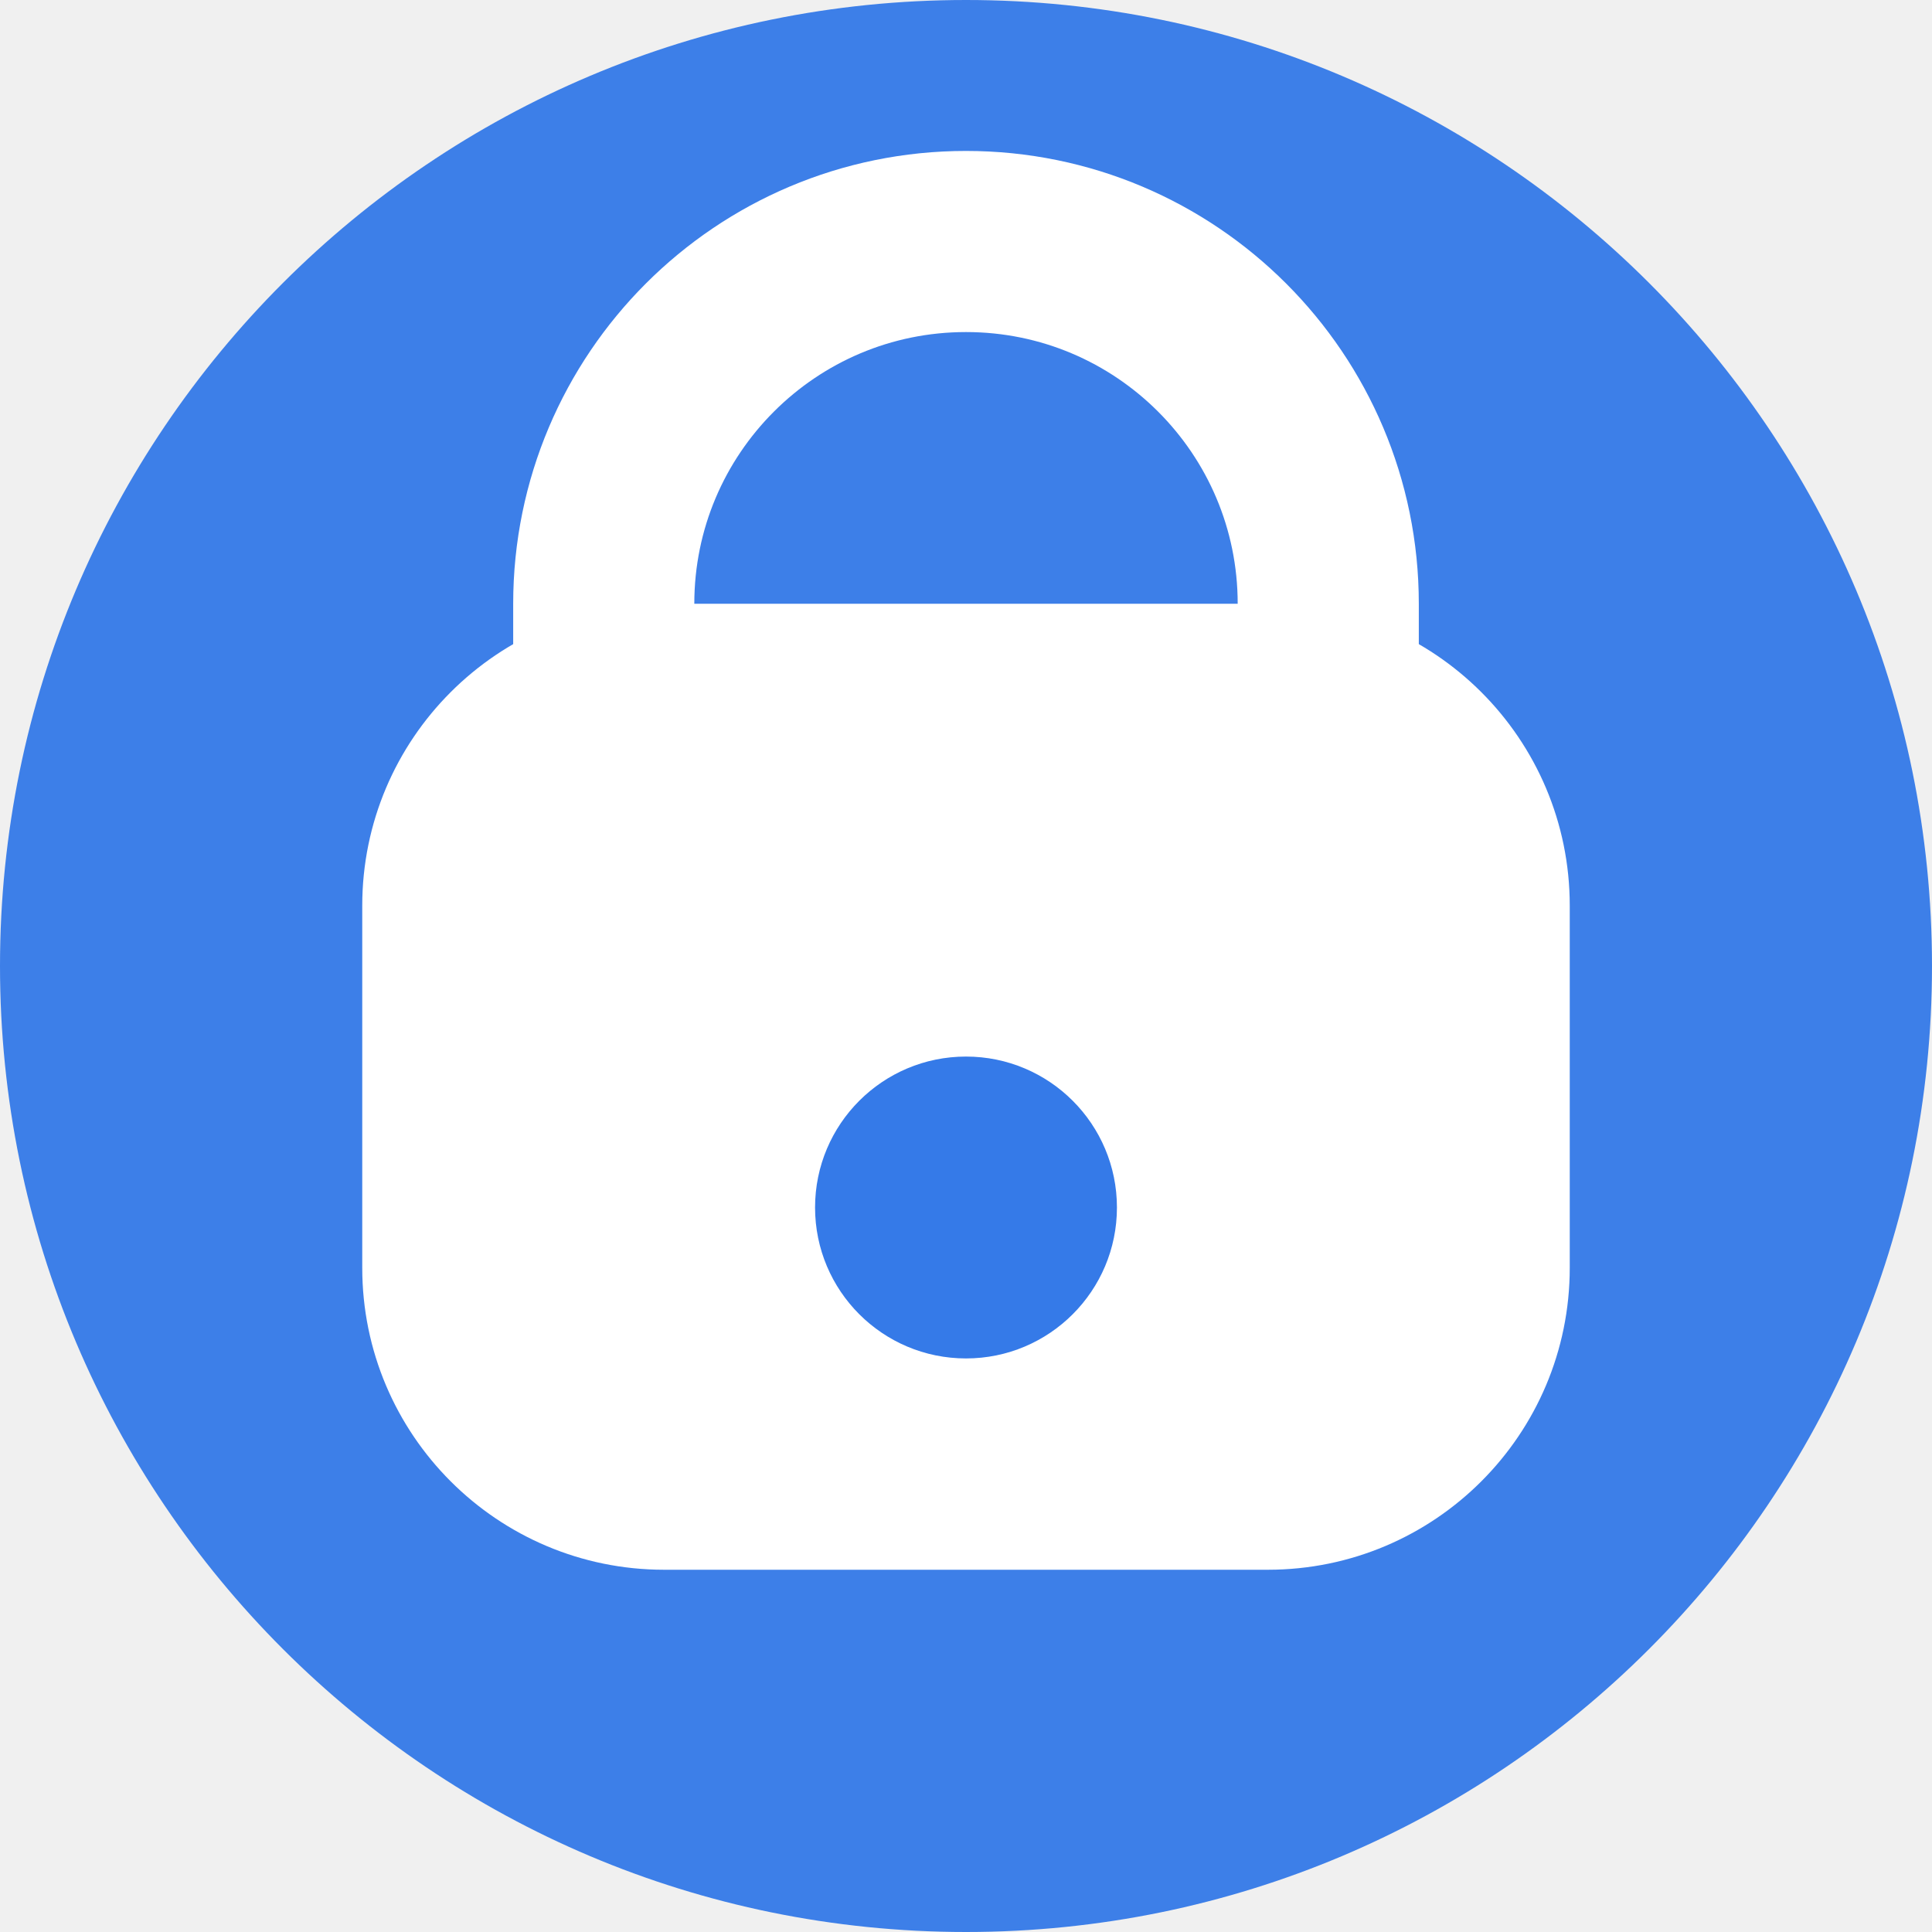
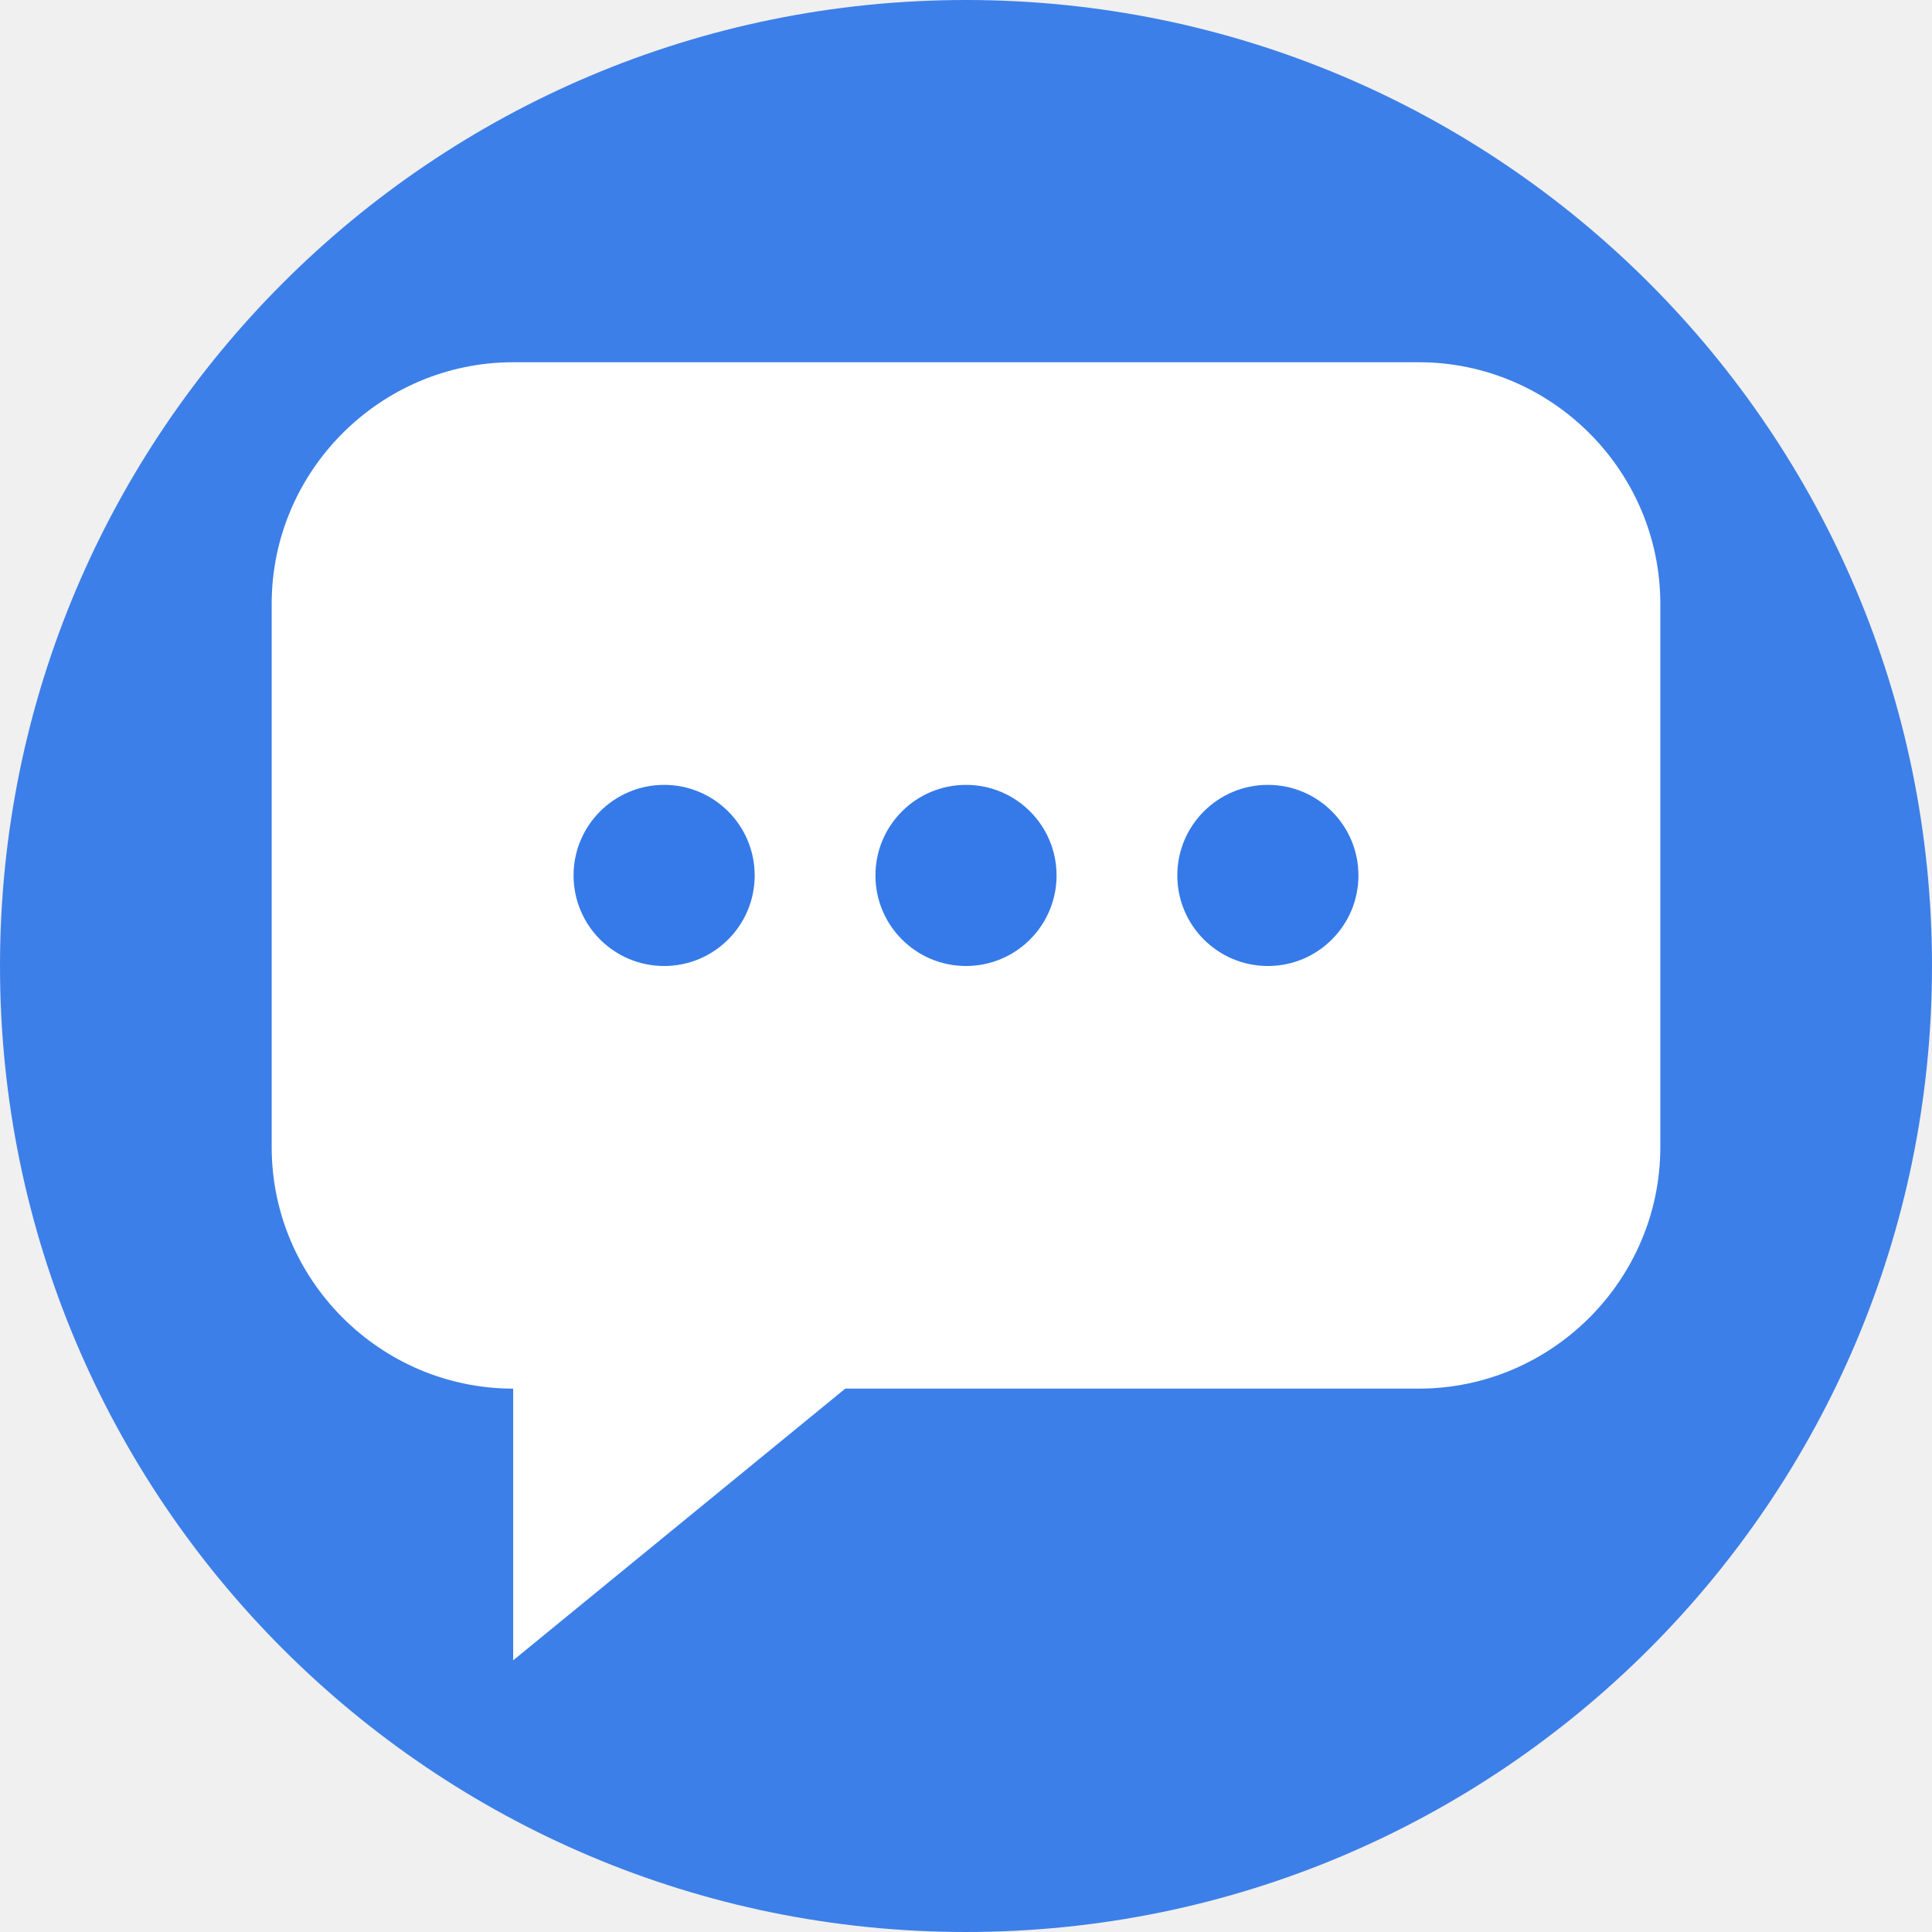
<svg xmlns="http://www.w3.org/2000/svg" viewBox="0 0 64 64" fill="none">
  <circle cx="32" cy="32" r="32" fill="#357ae8" fill-opacity="0.95" />
-   <rect x="12" y="20" width="40" height="32" rx="10" fill="#fff" />
-   <path d="M20 28v-8a12 12 0 0 1 24 0v8" fill="none" stroke="#fff" stroke-width="6" />
-   <circle cx="32" cy="40" r="5" fill="#357ae8" />
+   <path d="M17 12H47C51.4 12 55 15.6 55 20V38C55 42.4 51.4 46 47 46H28L17 55V46C12.6 46 9 42.4 9 38V20C9 15.6 12.6 12 17 12Z" fill="#fff" />
+   <circle cx="22" cy="29" r="3" fill="#357ae8" />
+   <circle cx="32" cy="29" r="3" fill="#357ae8" />
+   <circle cx="42" cy="29" r="3" fill="#357ae8" />
</svg>
